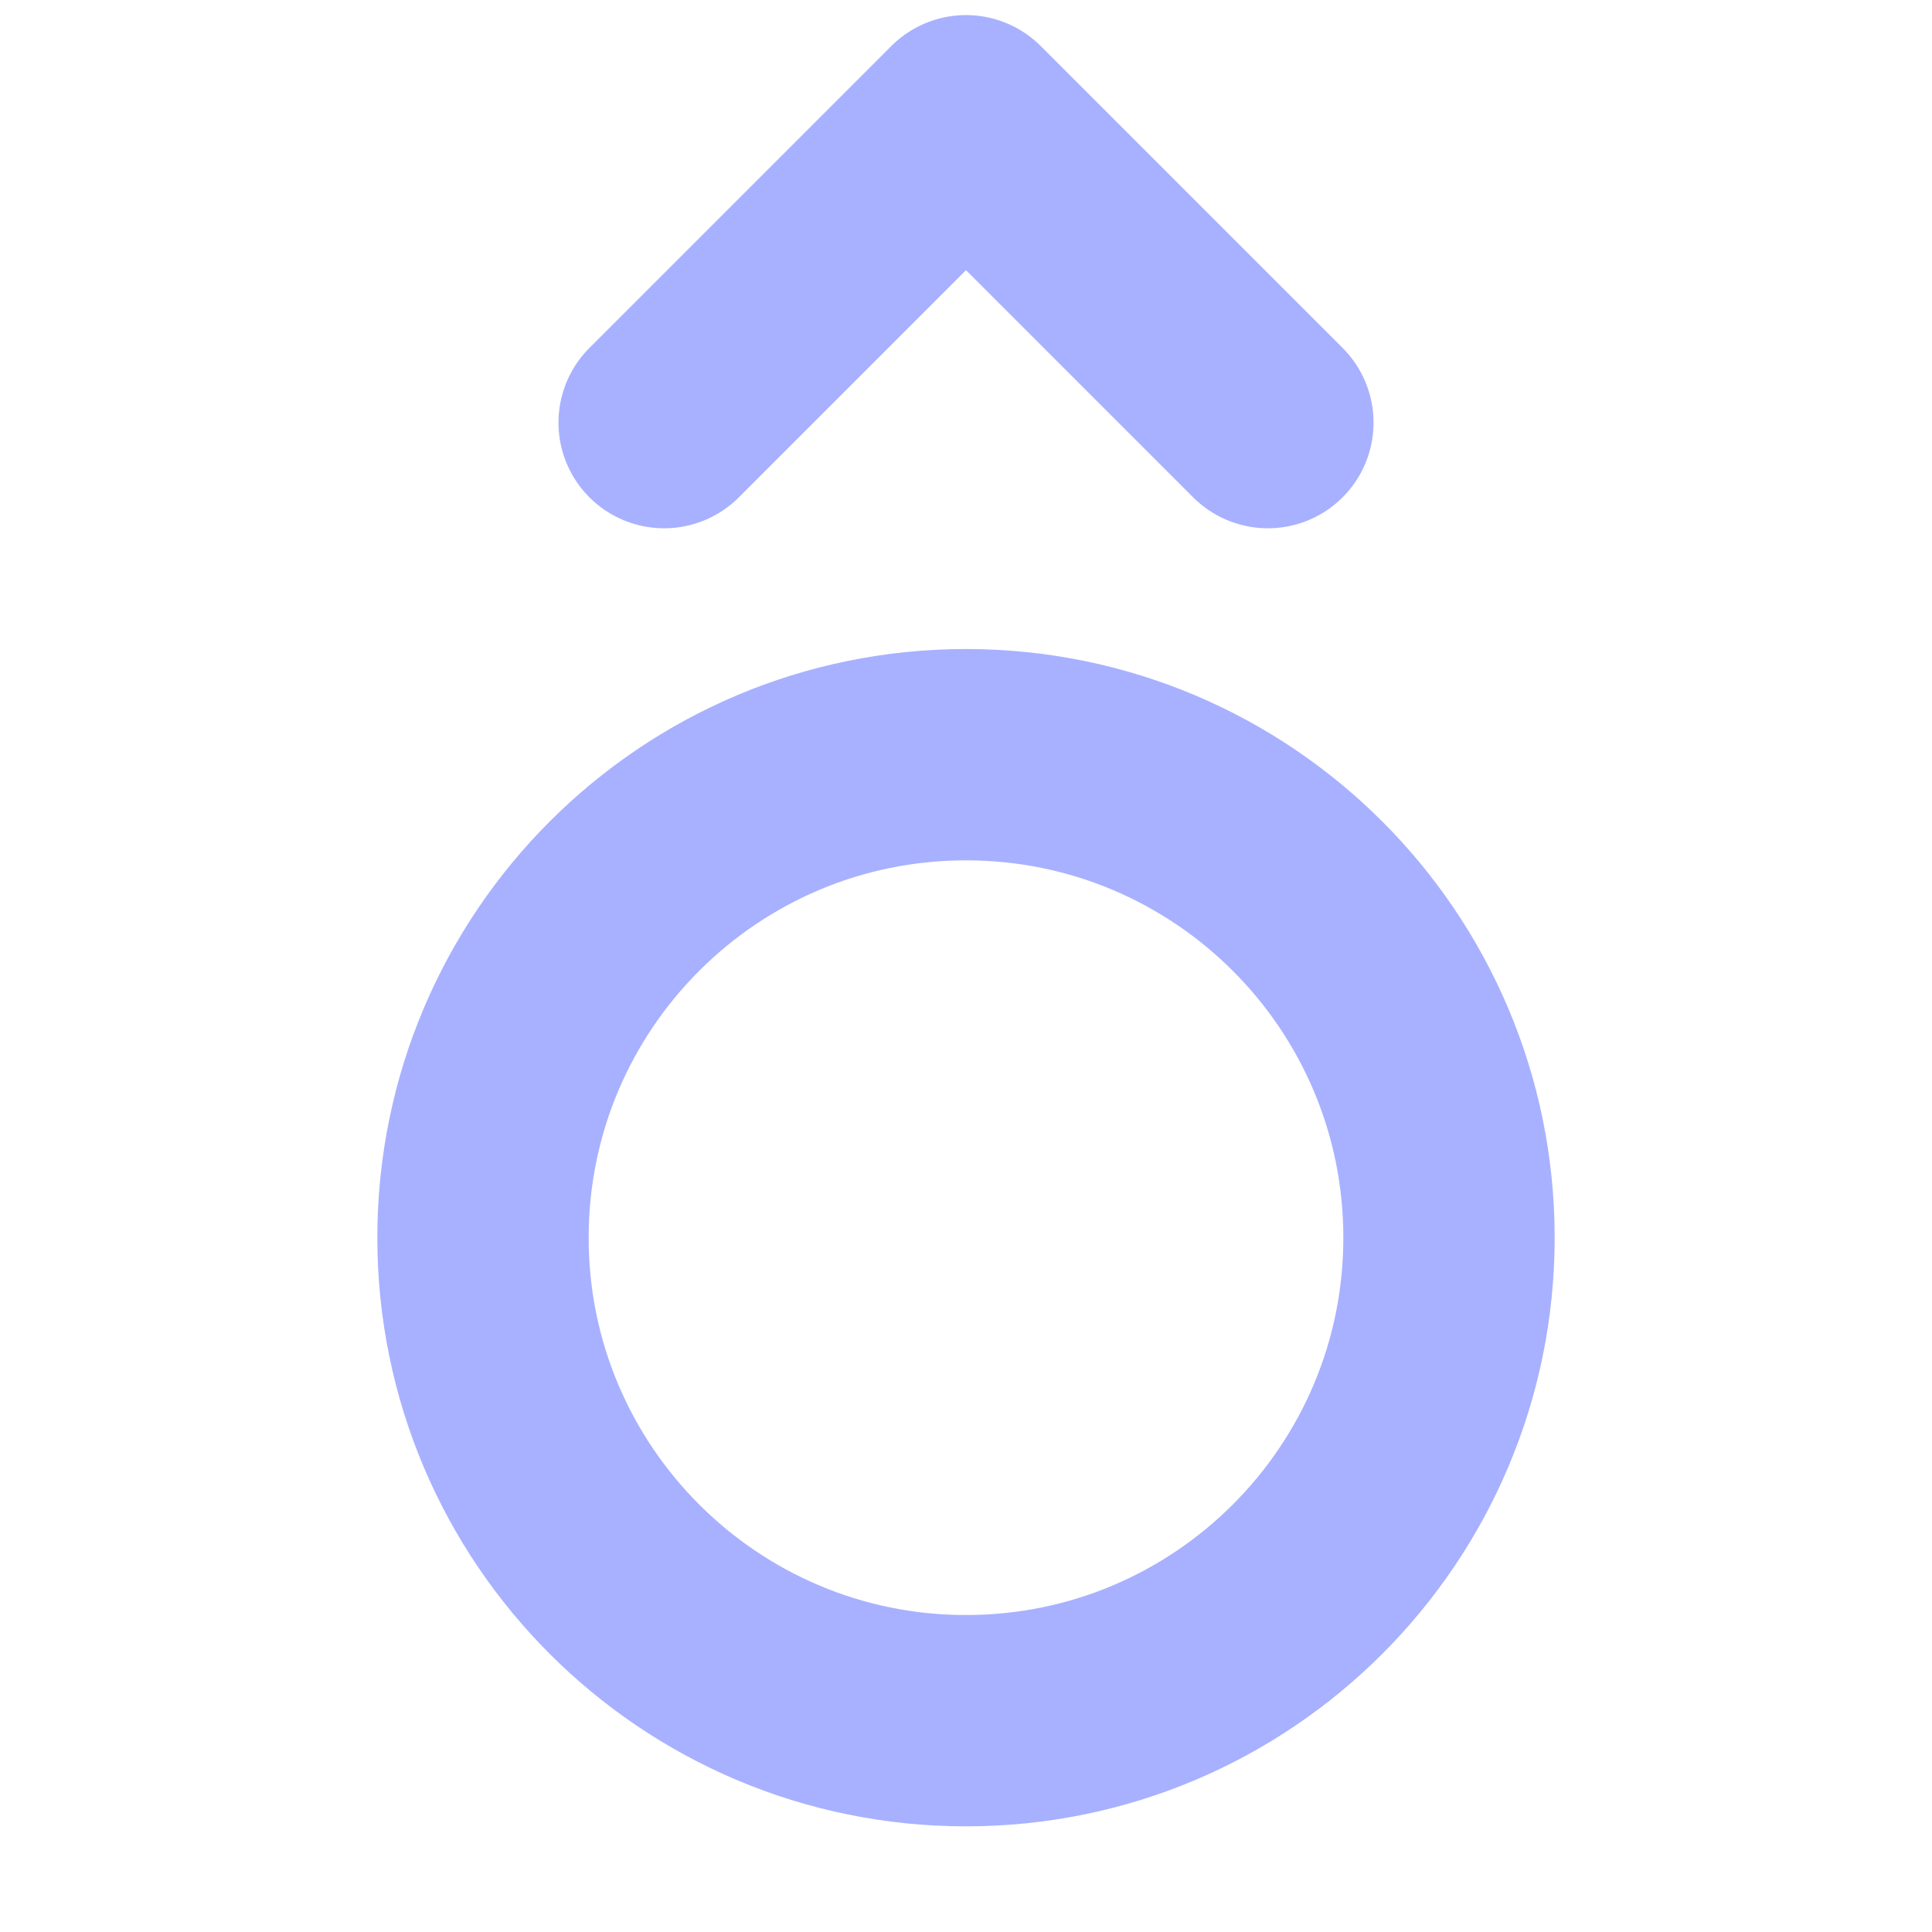
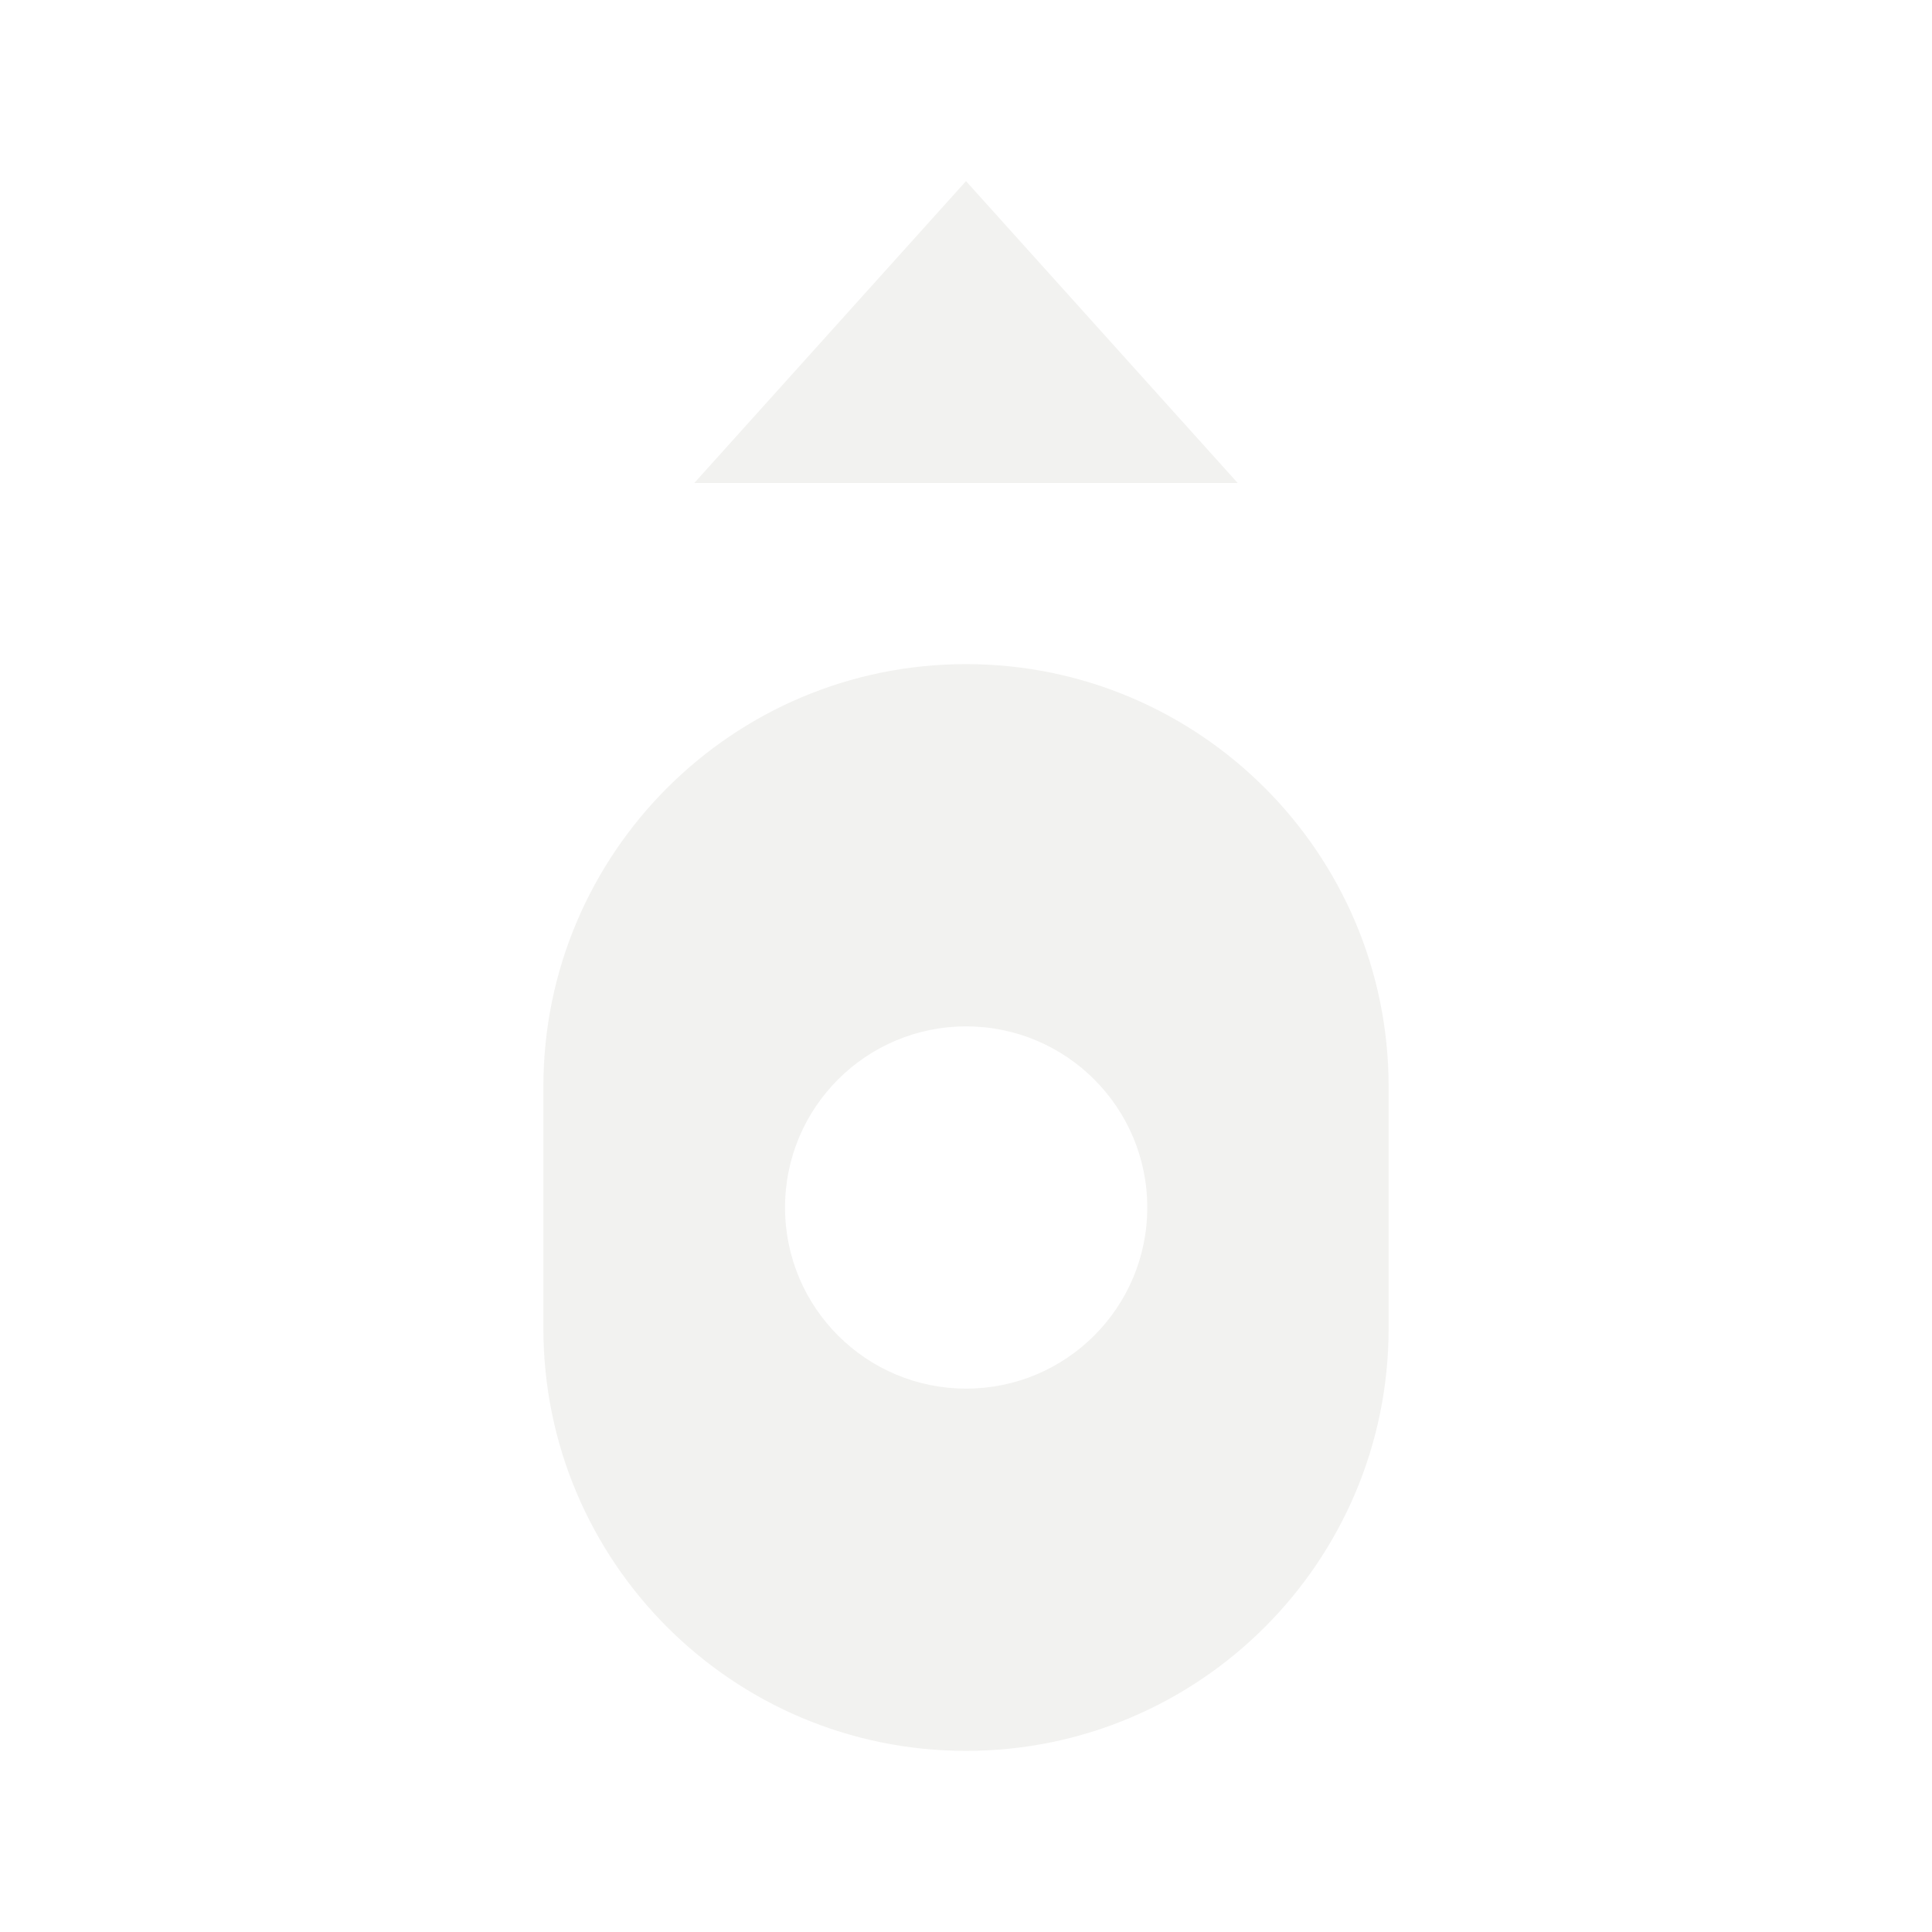
- <svg xmlns="http://www.w3.org/2000/svg" viewBox="0 0 64 64" fill="none" stroke="#a8b1ff" stroke-width="7" stroke-linecap="round" stroke-linejoin="round">
-   <path d="M22 14 32 4l10 10" />
-   <circle cx="32" cy="41" r="16" />
+ <svg xmlns="http://www.w3.org/2000/svg" viewBox="0 0 64 64" fill="#f2f2f0">
+   <path fill-rule="evenodd" d="M32 6l9 10H23zM32 22a14 14 0 0 1 14 14v8a14 14 0 0 1-28 0v-8a14 14 0 0 1 14-14zm0 12a6 6 0 1 0 .01 0z" />
</svg>
